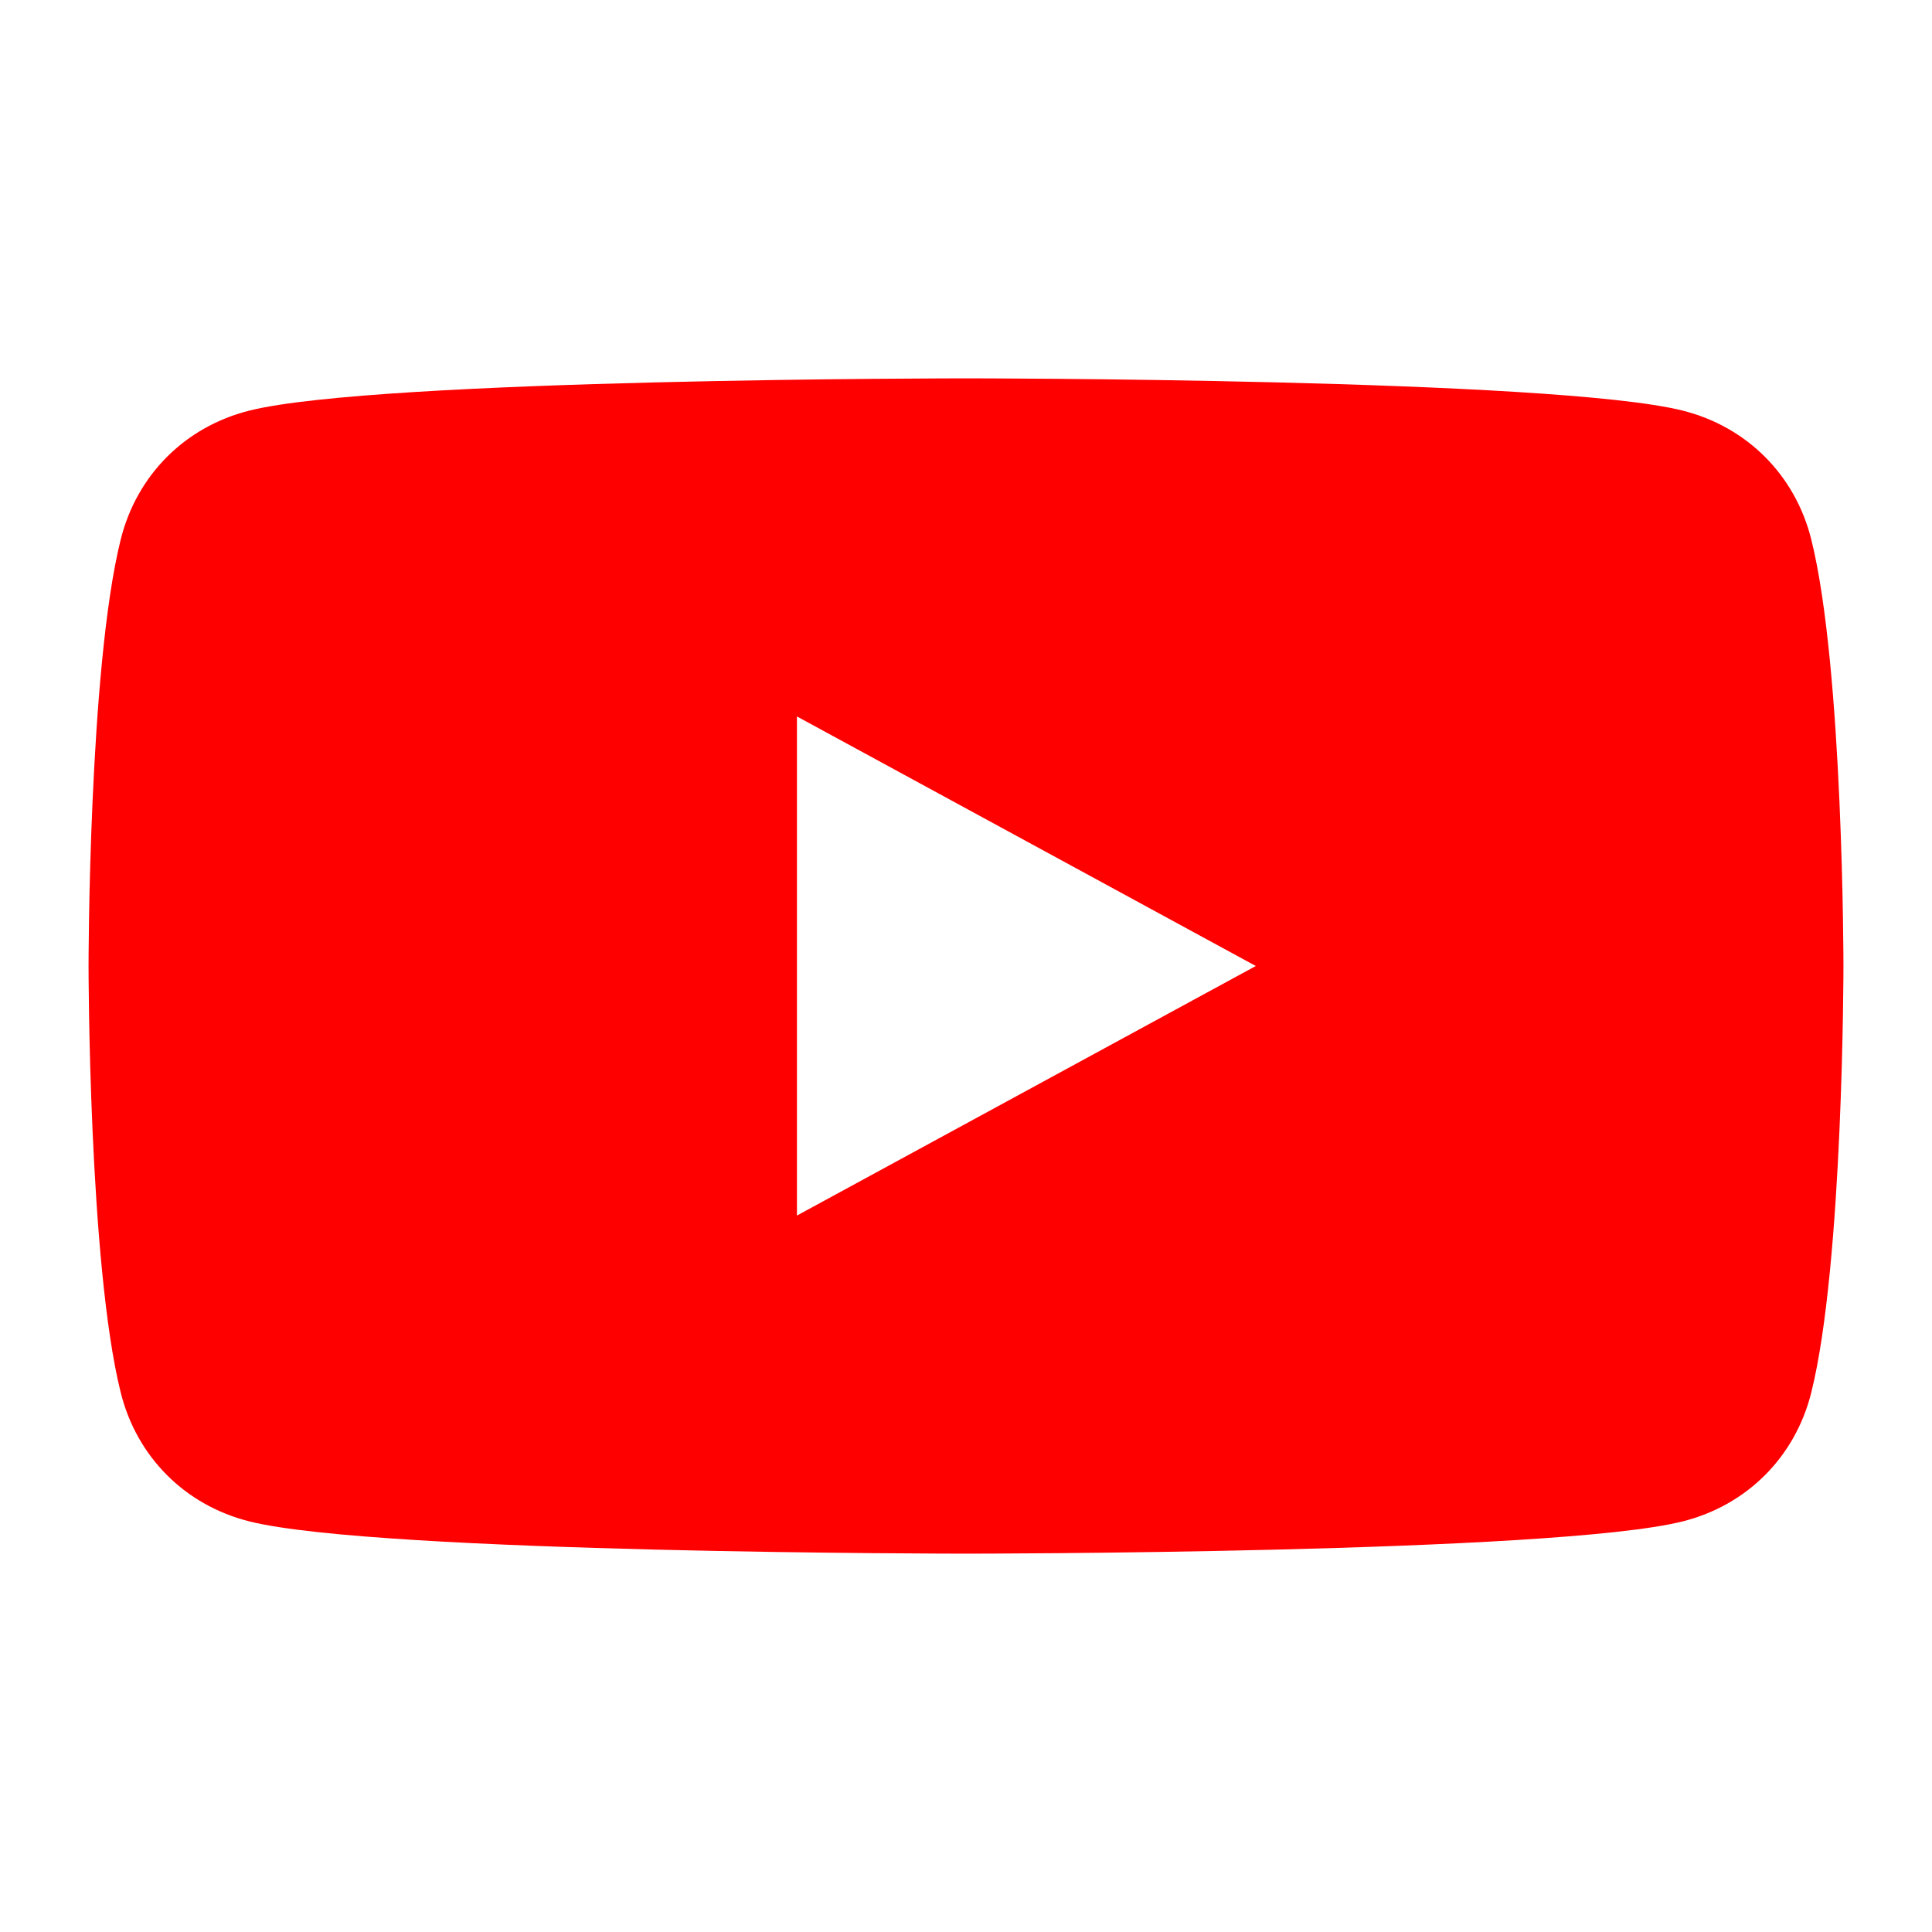
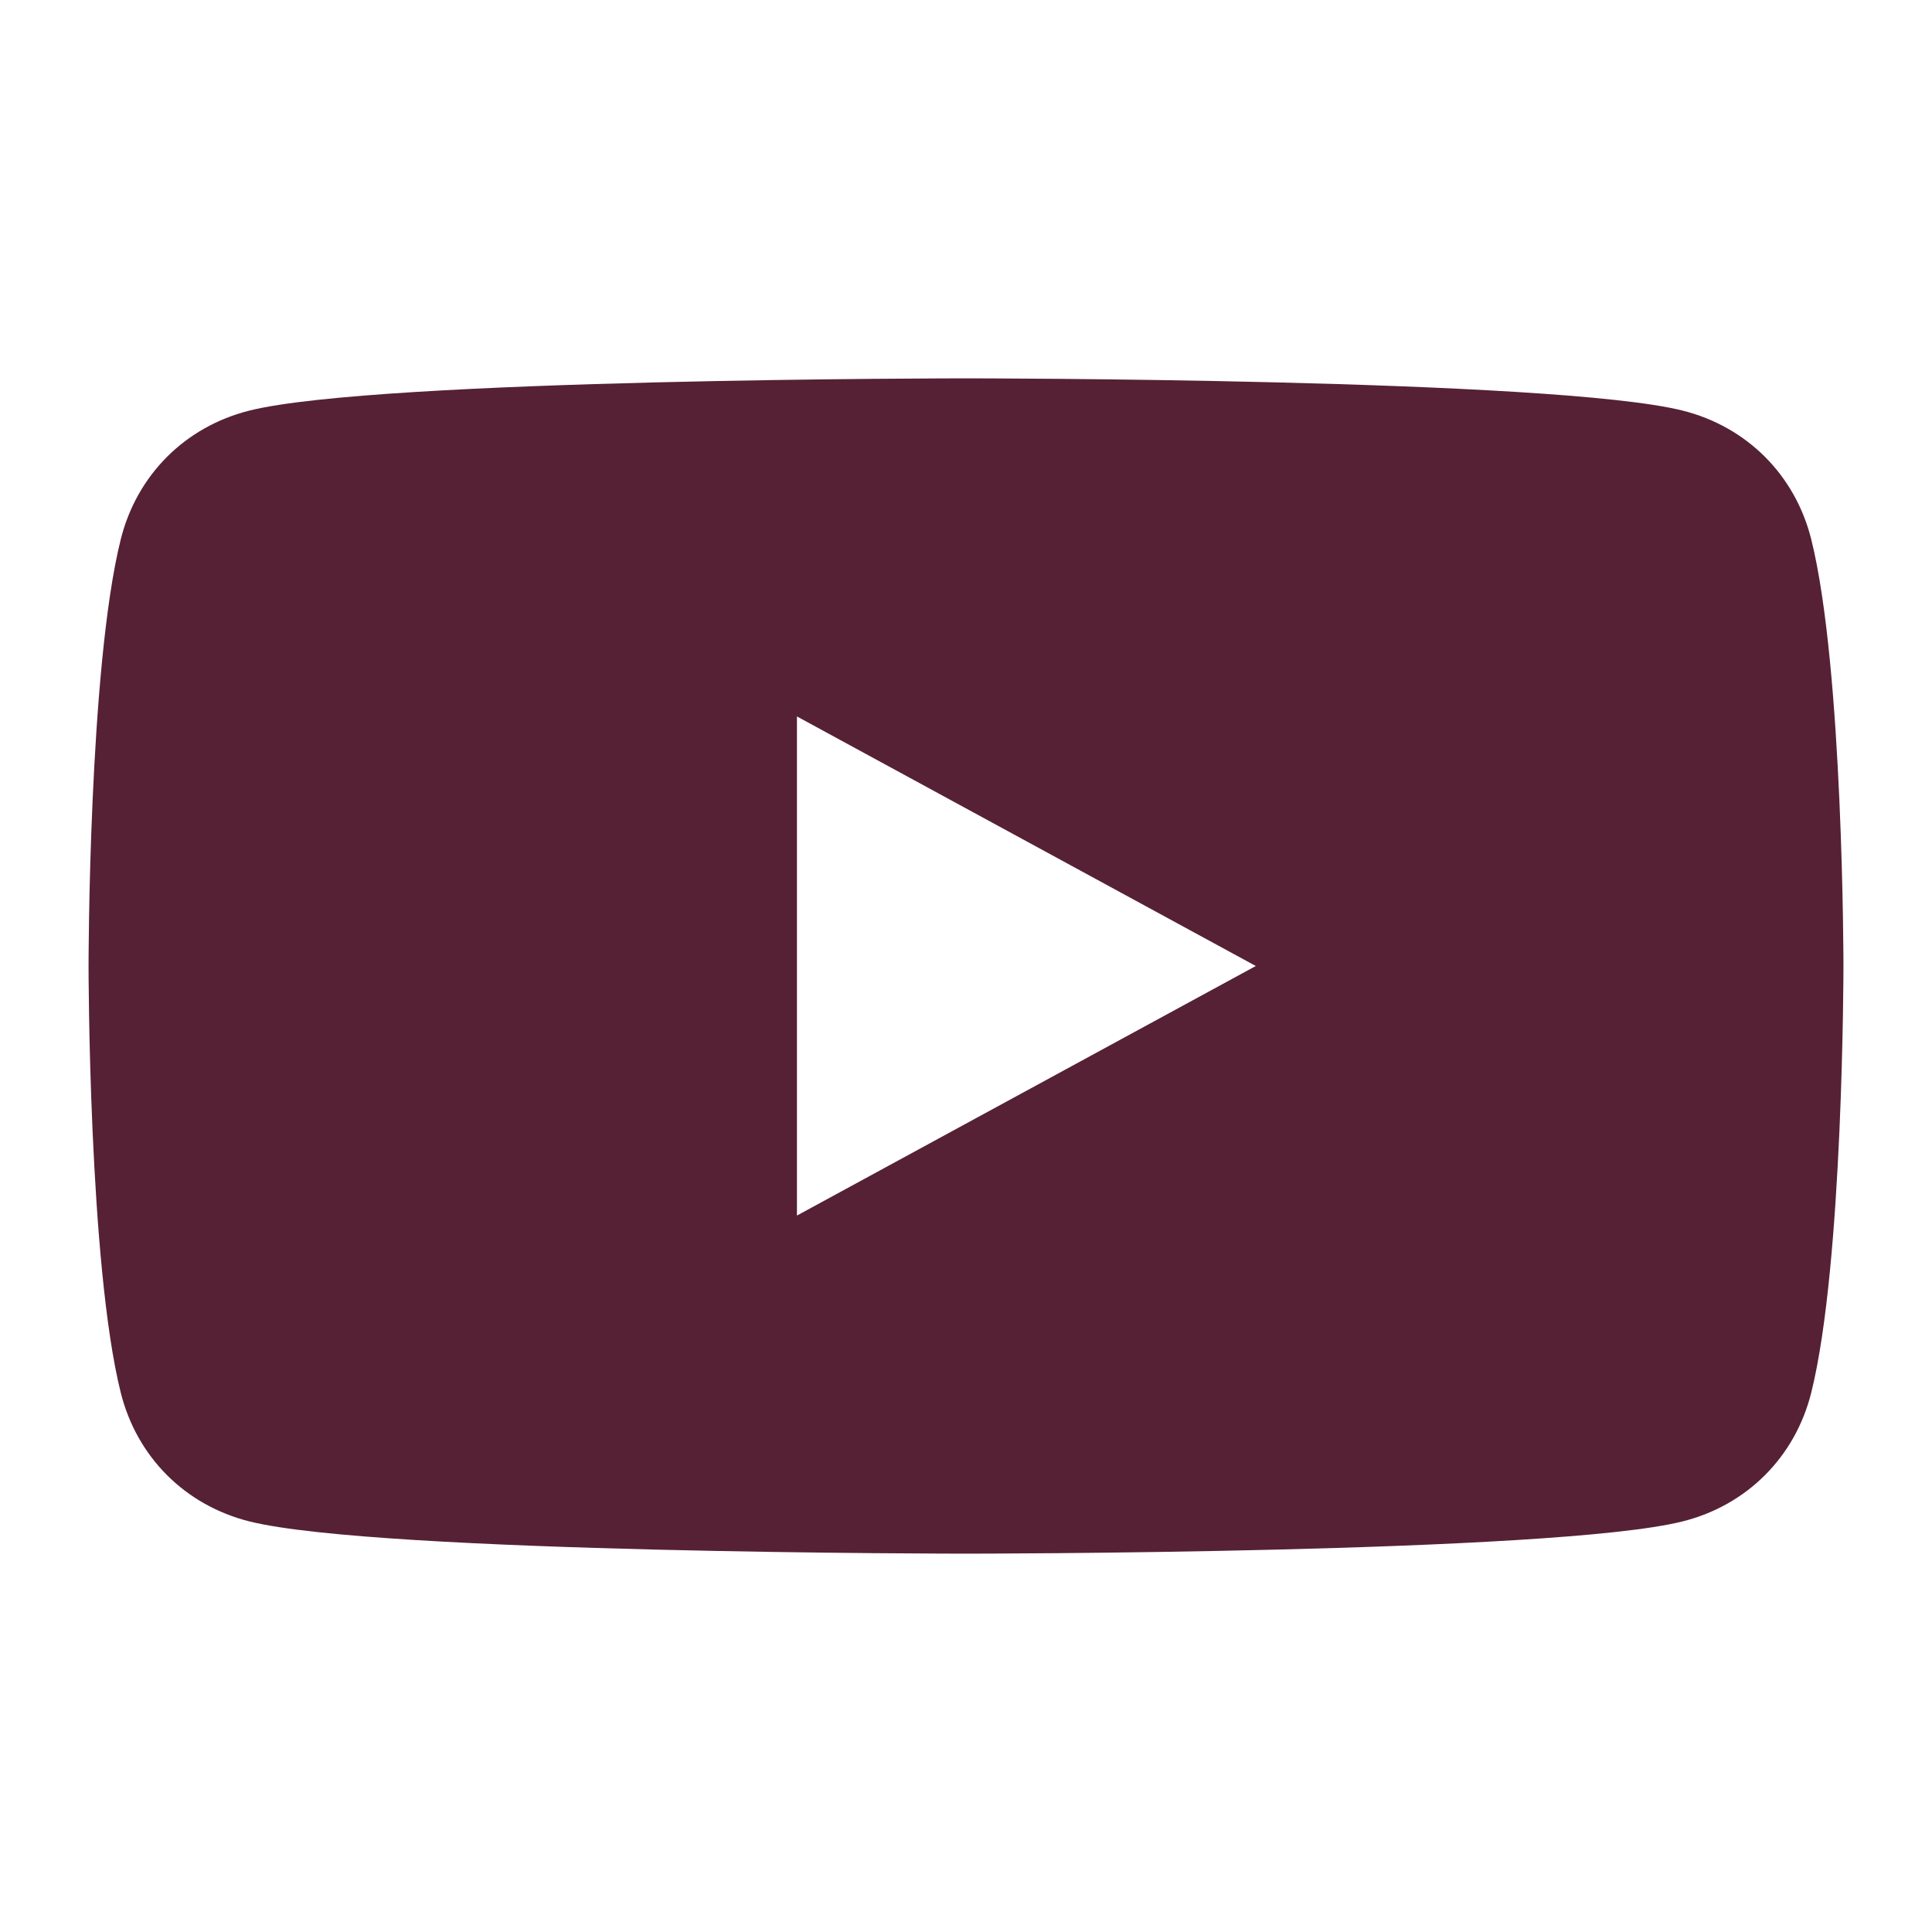
<svg xmlns="http://www.w3.org/2000/svg" width="24" height="24" viewBox="0 0 24 24">
-   <path d="M22.5,6.7 C22.3,5.9 21.7,5.3 20.9,5.1 C19.3,4.7 12,4.7 12,4.7 C12,4.7 4.7,4.7 3.1,5.1 C2.3,5.3 1.7,5.9 1.5,6.7 C1.1,8.3 1.1,12 1.1,12 C1.1,12 1.1,15.7 1.5,17.3 C1.7,18.1 2.3,18.7 3.1,18.9 C4.7,19.3 12,19.3 12,19.3 C12,19.3 19.3,19.3 20.9,18.9 C21.7,18.7 22.3,18.1 22.5,17.3 C22.9,15.7 22.9,12 22.9,12 C22.9,12 22.9,8.3 22.5,6.7 Z M9.9,15.1 L9.9,8.9 L15.6,12 L9.9,15.1 Z" fill="#FF0000" />
+   <path d="M22.5,6.7 C22.3,5.9 21.7,5.3 20.9,5.1 C19.3,4.7 12,4.7 12,4.7 C12,4.7 4.7,4.7 3.1,5.1 C2.3,5.3 1.7,5.9 1.5,6.7 C1.1,8.3 1.1,12 1.1,12 C1.1,12 1.1,15.7 1.5,17.3 C1.7,18.1 2.3,18.7 3.1,18.9 C4.7,19.3 12,19.3 12,19.3 C12,19.3 19.3,19.3 20.9,18.9 C21.7,18.7 22.3,18.1 22.5,17.3 C22.9,15.7 22.9,12 22.9,12 C22.9,12 22.9,8.3 22.5,6.7 Z M9.9,15.1 L9.9,8.9 L15.6,12 L9.9,15.1 Z" fill="#562135" />
</svg>
